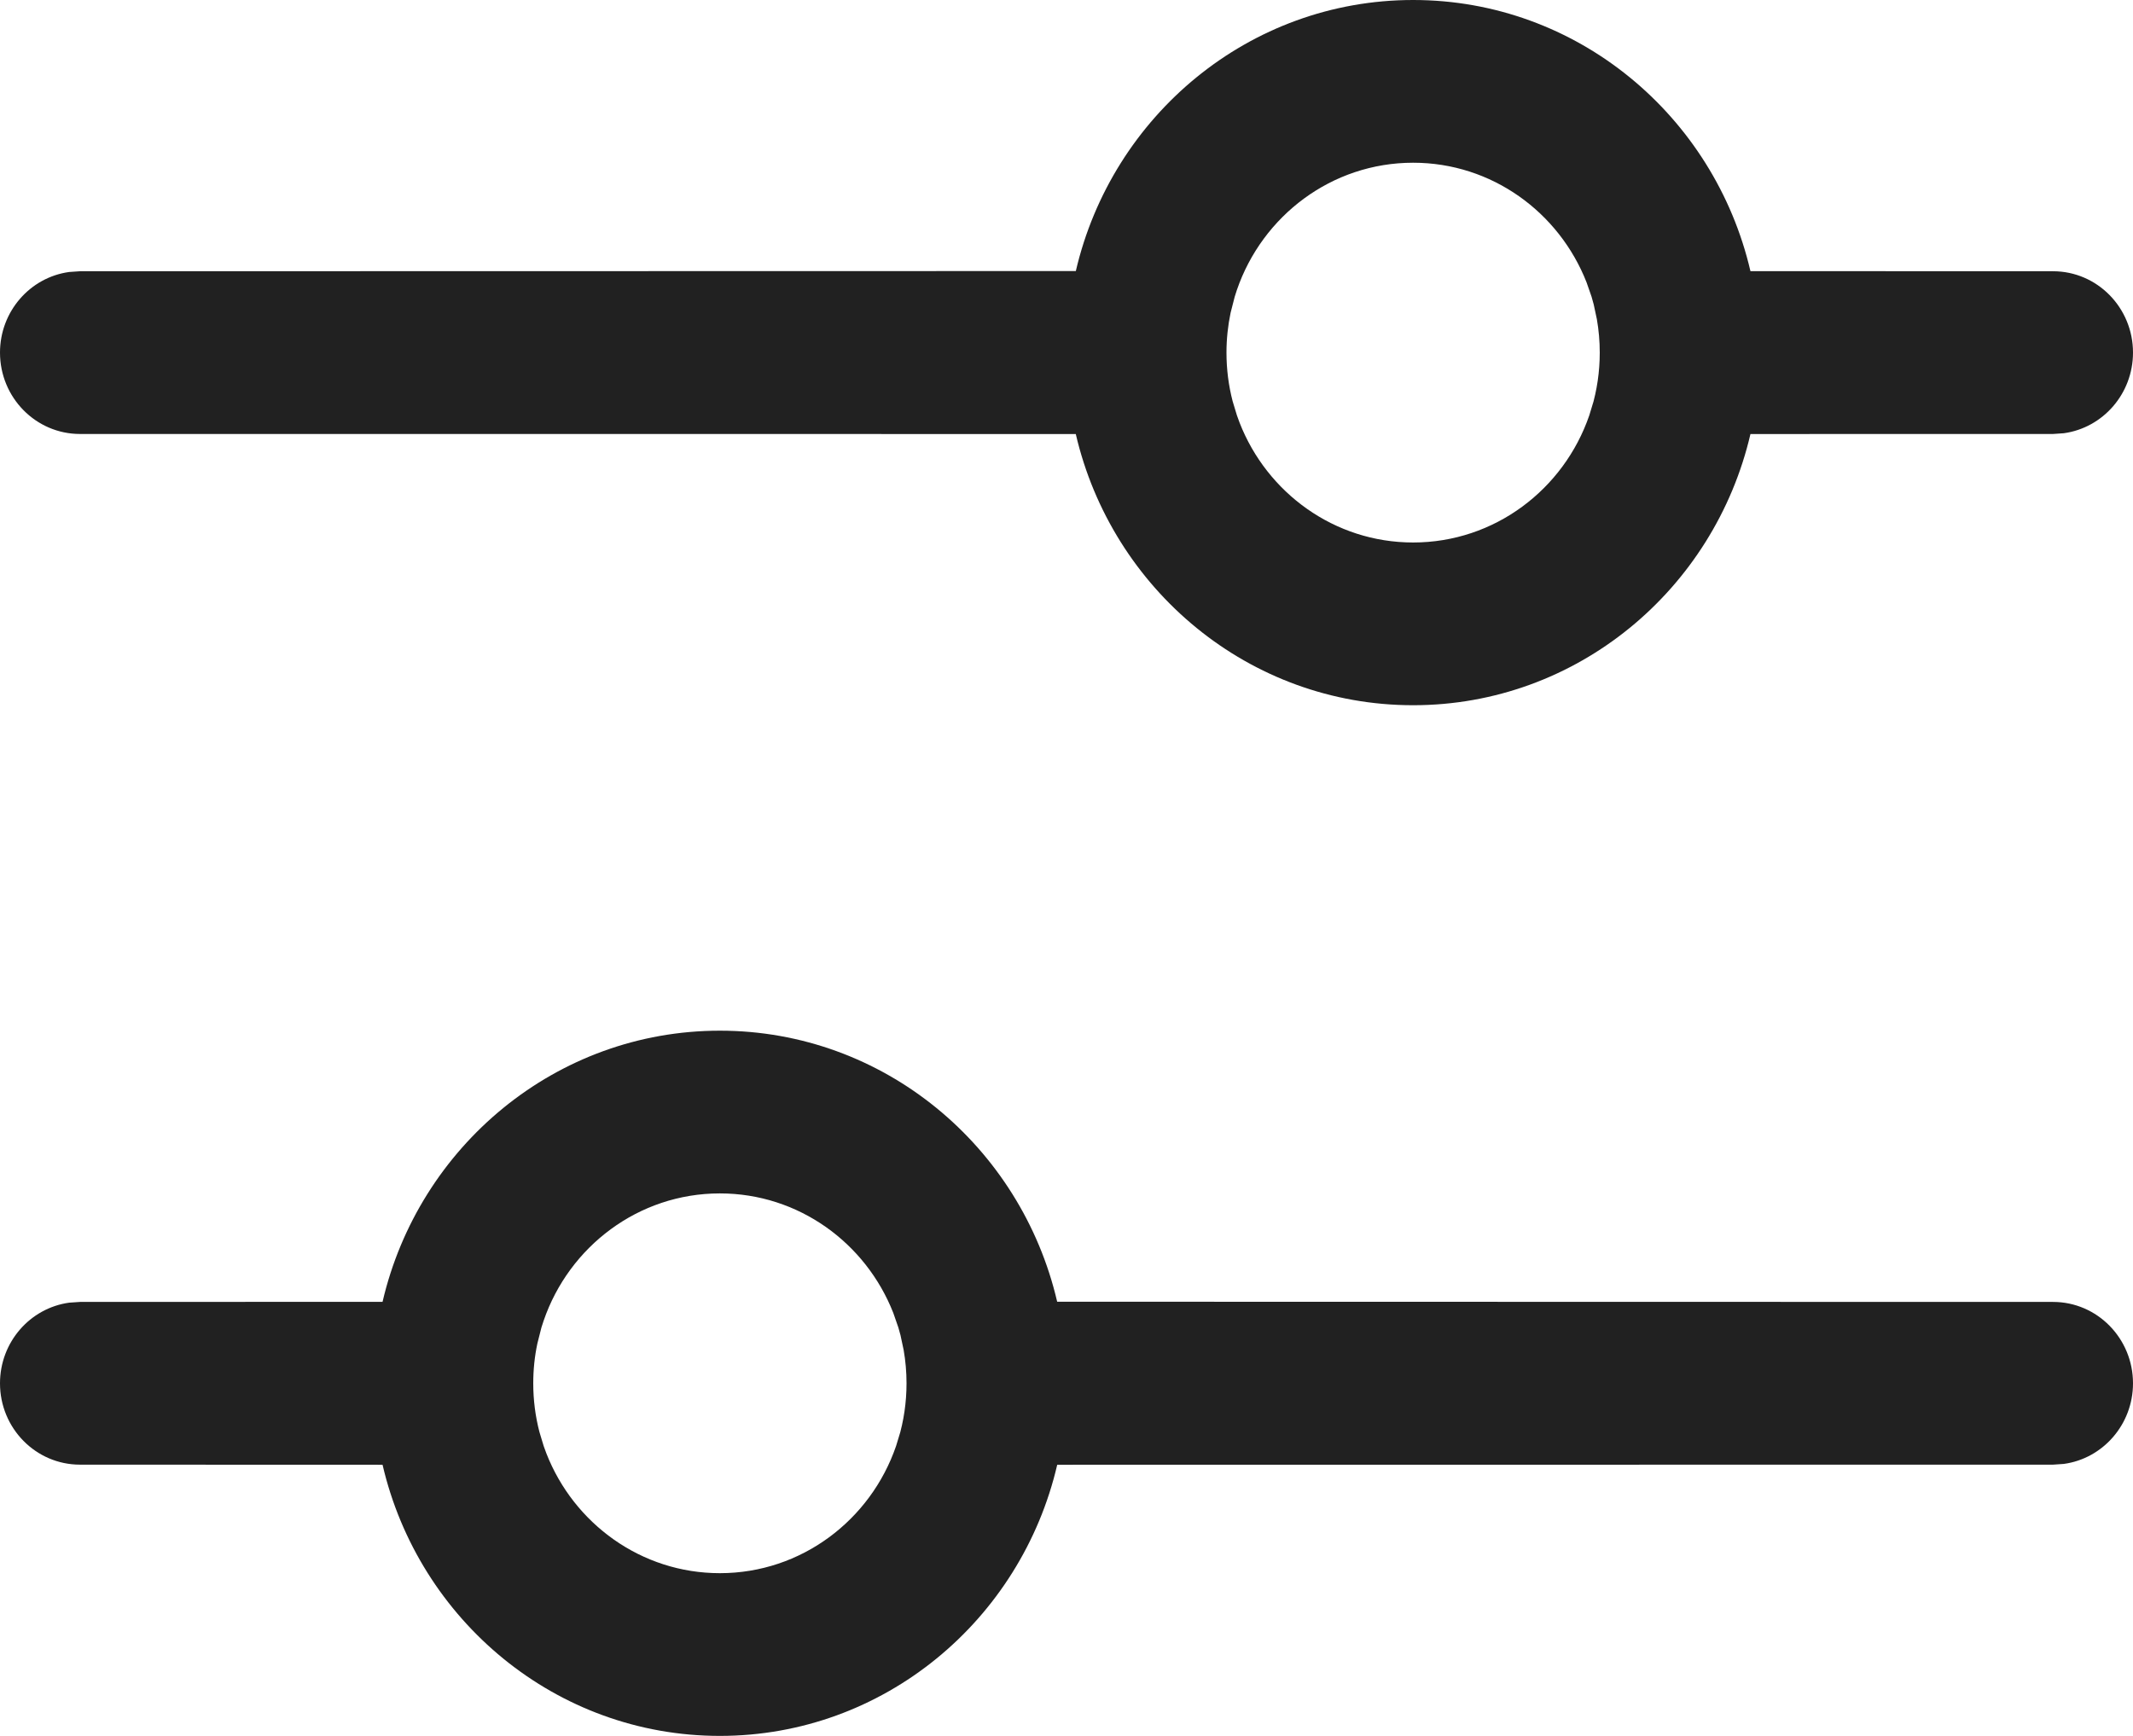
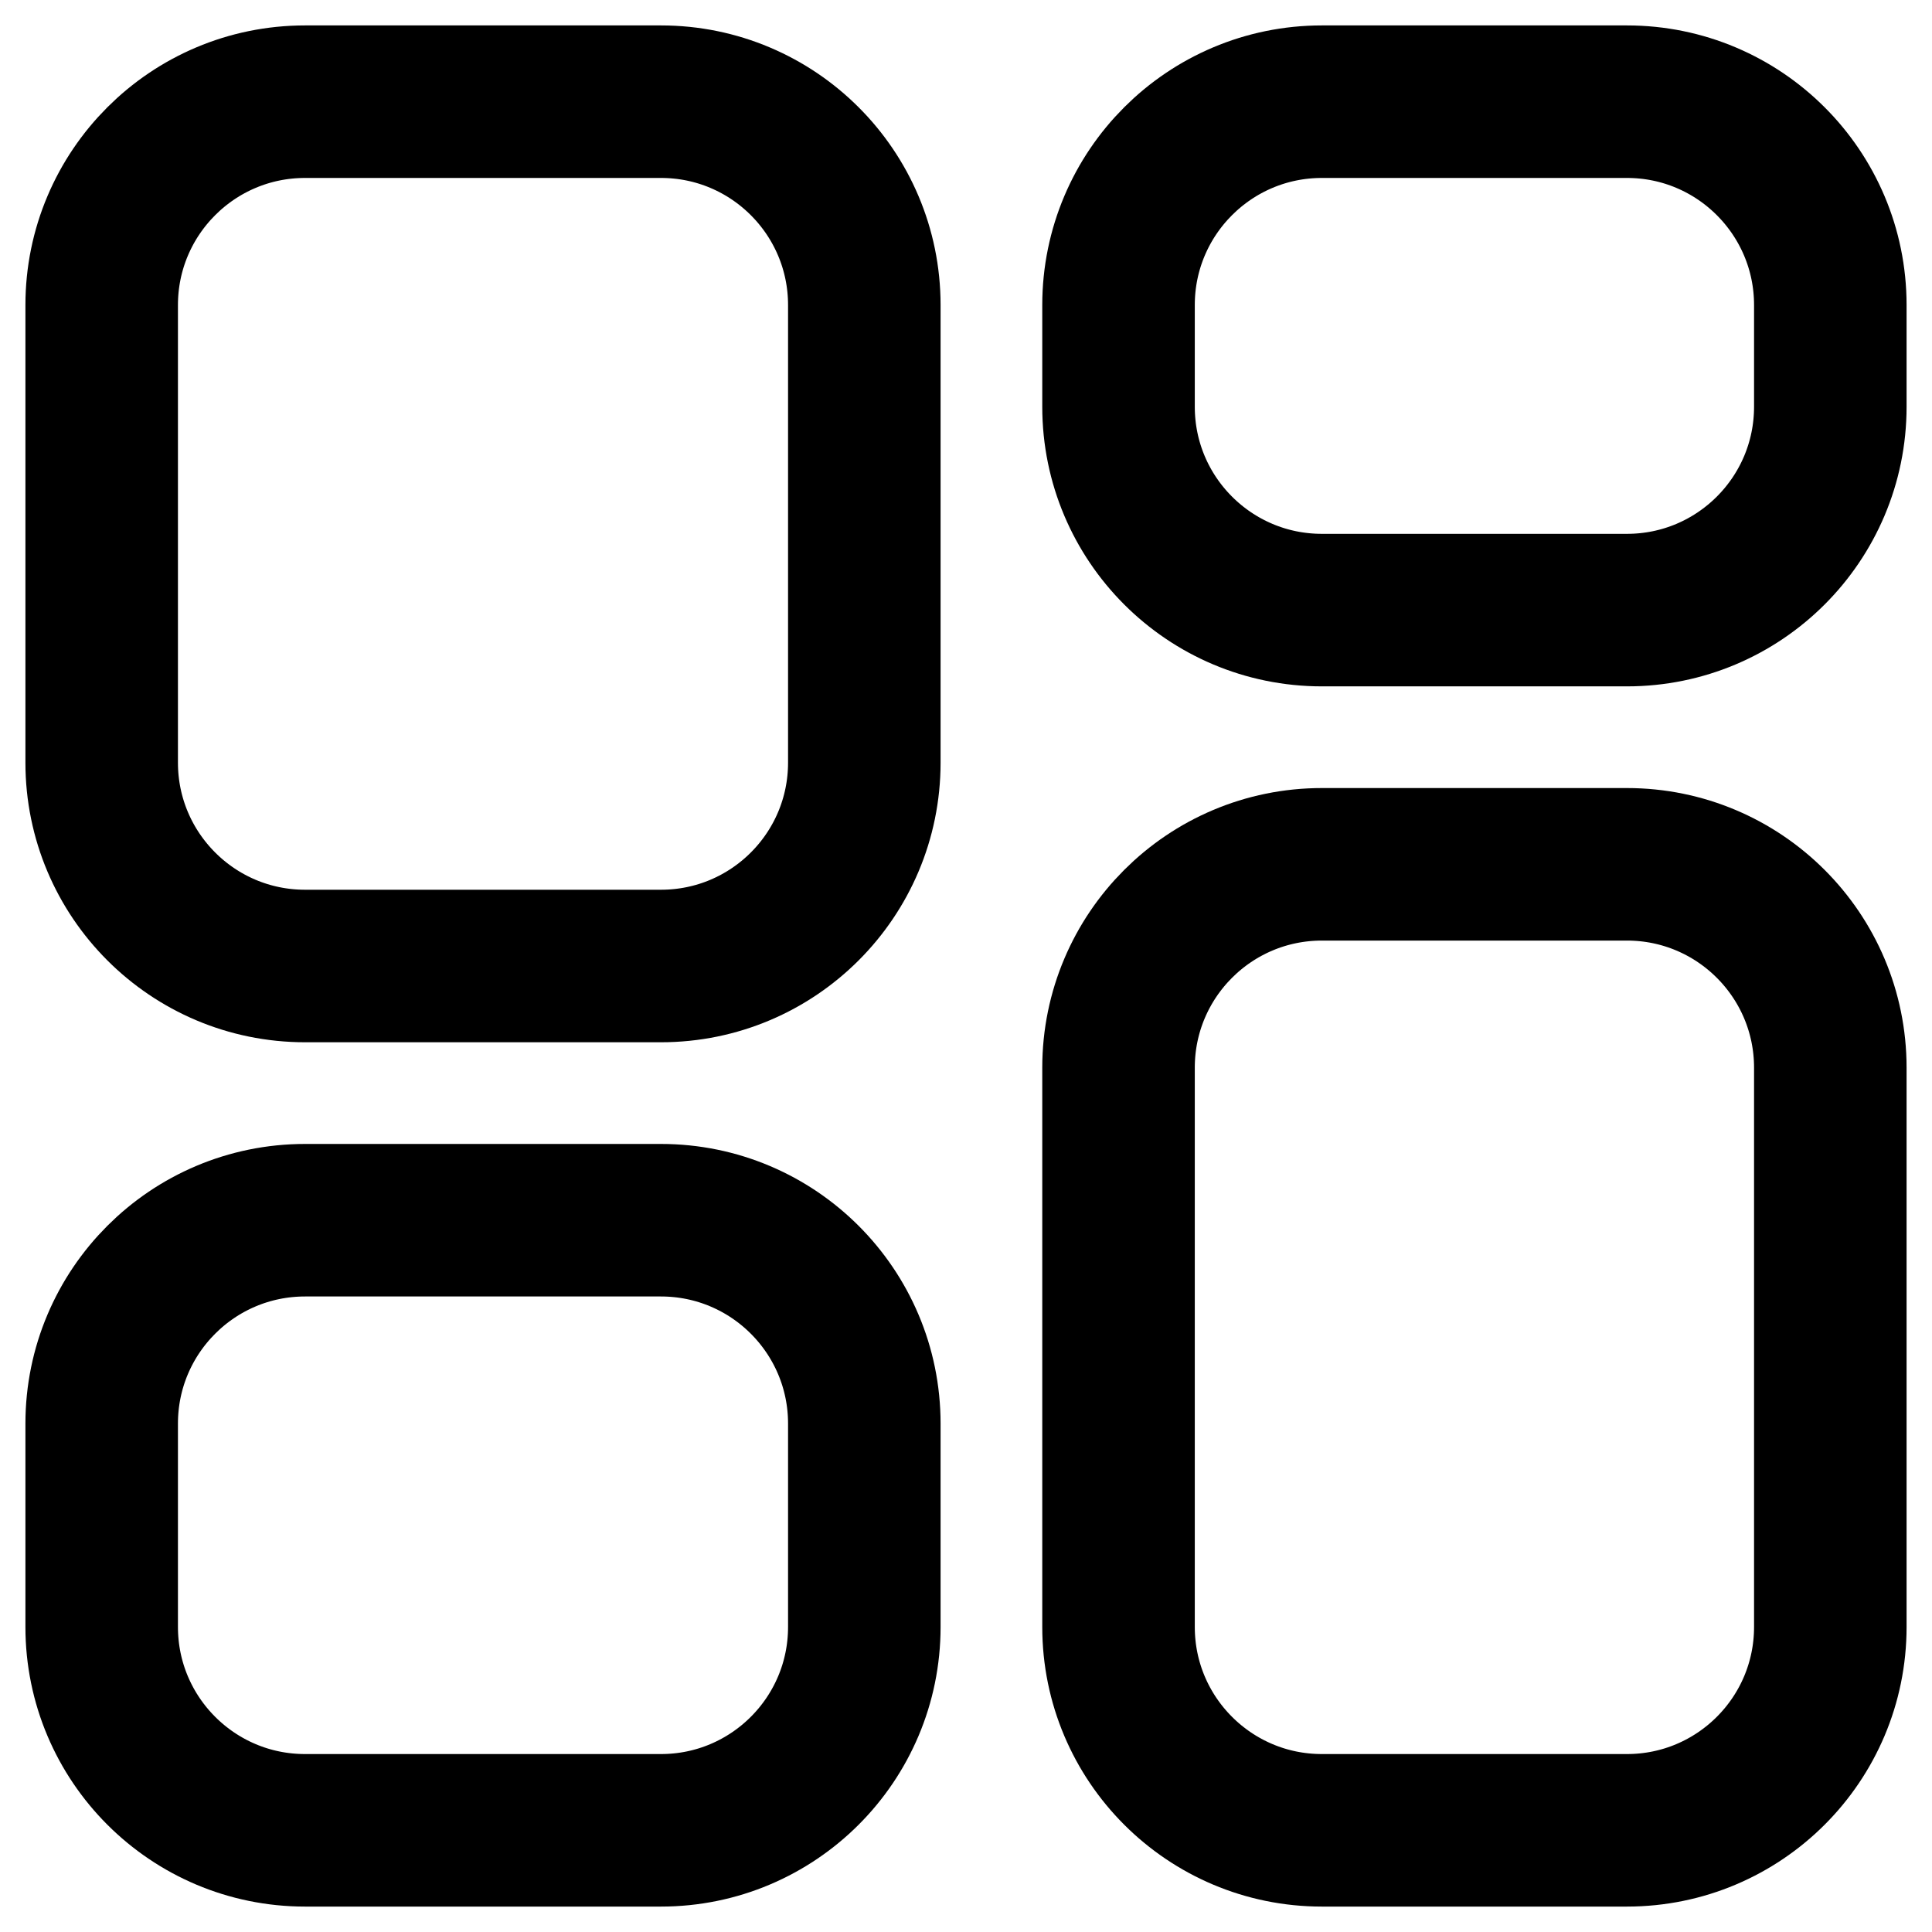
- <svg xmlns="http://www.w3.org/2000/svg" width="43" height="35" viewBox="0 0 43 35" fill="none">
-   <path d="M14.512 20.781C17.815 20.781 20.583 23.113 21.312 26.246L41.388 26.25C42.278 26.25 43 26.985 43 27.891C43 28.721 42.393 29.408 41.606 29.516L41.388 29.531L21.313 29.533C20.584 32.667 17.816 35 14.512 35C11.209 35 8.441 32.667 7.712 29.533L1.613 29.531C0.722 29.531 0 28.797 0 27.891C0 27.06 0.607 26.374 1.394 26.265L1.613 26.25L7.712 26.248C8.441 23.114 11.209 20.781 14.512 20.781ZM14.512 24.062C12.87 24.062 11.473 25.134 10.96 26.627L10.915 26.765L10.833 27.089C10.778 27.347 10.75 27.615 10.75 27.891C10.75 28.229 10.793 28.558 10.874 28.87L10.96 29.155L11.015 29.305C11.568 30.719 12.926 31.719 14.512 31.719C16.155 31.719 17.551 30.648 18.064 29.156L18.151 28.87L18.114 29.002C18.219 28.65 18.275 28.277 18.275 27.891C18.275 27.661 18.255 27.437 18.217 27.219L18.153 26.919L18.11 26.765L18.009 26.474C17.455 25.061 16.099 24.062 14.512 24.062ZM28.488 0C31.791 0 34.559 2.333 35.288 5.467L41.388 5.469C42.278 5.469 43 6.203 43 7.109C43 7.94 42.393 8.626 41.606 8.735L41.388 8.75L35.288 8.751C34.559 11.886 31.791 14.219 28.488 14.219C25.184 14.219 22.416 11.886 21.687 8.751L1.613 8.75C0.722 8.75 0 8.015 0 7.109C0 6.279 0.607 5.592 1.394 5.484L1.613 5.469L21.688 5.465C22.417 2.331 25.185 0 28.488 0ZM28.488 3.281C26.845 3.281 25.448 4.353 24.935 5.846L24.891 5.983L24.808 6.307C24.754 6.566 24.725 6.834 24.725 7.109C24.725 7.448 24.768 7.777 24.849 8.089L24.935 8.373L24.99 8.524C25.543 9.938 26.901 10.938 28.488 10.938C30.13 10.938 31.526 9.867 32.039 8.375L32.126 8.089L32.089 8.221C32.194 7.869 32.25 7.496 32.25 7.109C32.25 6.88 32.23 6.655 32.192 6.437L32.128 6.137L32.085 5.983L31.984 5.693C31.43 4.28 30.074 3.281 28.488 3.281Z" fill="#212121" />
+ <svg xmlns="http://www.w3.org/2000/svg" width="38" height="38" viewBox="0 0 38 38" fill="none">
+   <path d="M2 6C2 3.791 3.791 2 6 2H13C15.209 2 17 3.791 17 6V15C17 17.209 15.209 19 13 19H6C3.791 19 2 17.209 2 15V6Z" stroke="black" stroke-width="3" />
+   <path d="M22 21C22 18.791 23.791 17 26 17H32C34.209 17 36 18.791 36 21V32C36 34.209 34.209 36 32 36H26C23.791 36 22 34.209 22 32V21Z" stroke="black" stroke-width="3" />
+   <path d="M22 6C22 3.791 23.791 2 26 2H32C34.209 2 36 3.791 36 6V8C36 10.209 34.209 12 32 12H26C23.791 12 22 10.209 22 8V6Z" stroke="black" stroke-width="3" />
+   <path d="M2 28C2 25.791 3.791 24 6 24H13C15.209 24 17 25.791 17 28V32C17 34.209 15.209 36 13 36H6C3.791 36 2 34.209 2 32V28Z" stroke="black" stroke-width="3" />
</svg>
